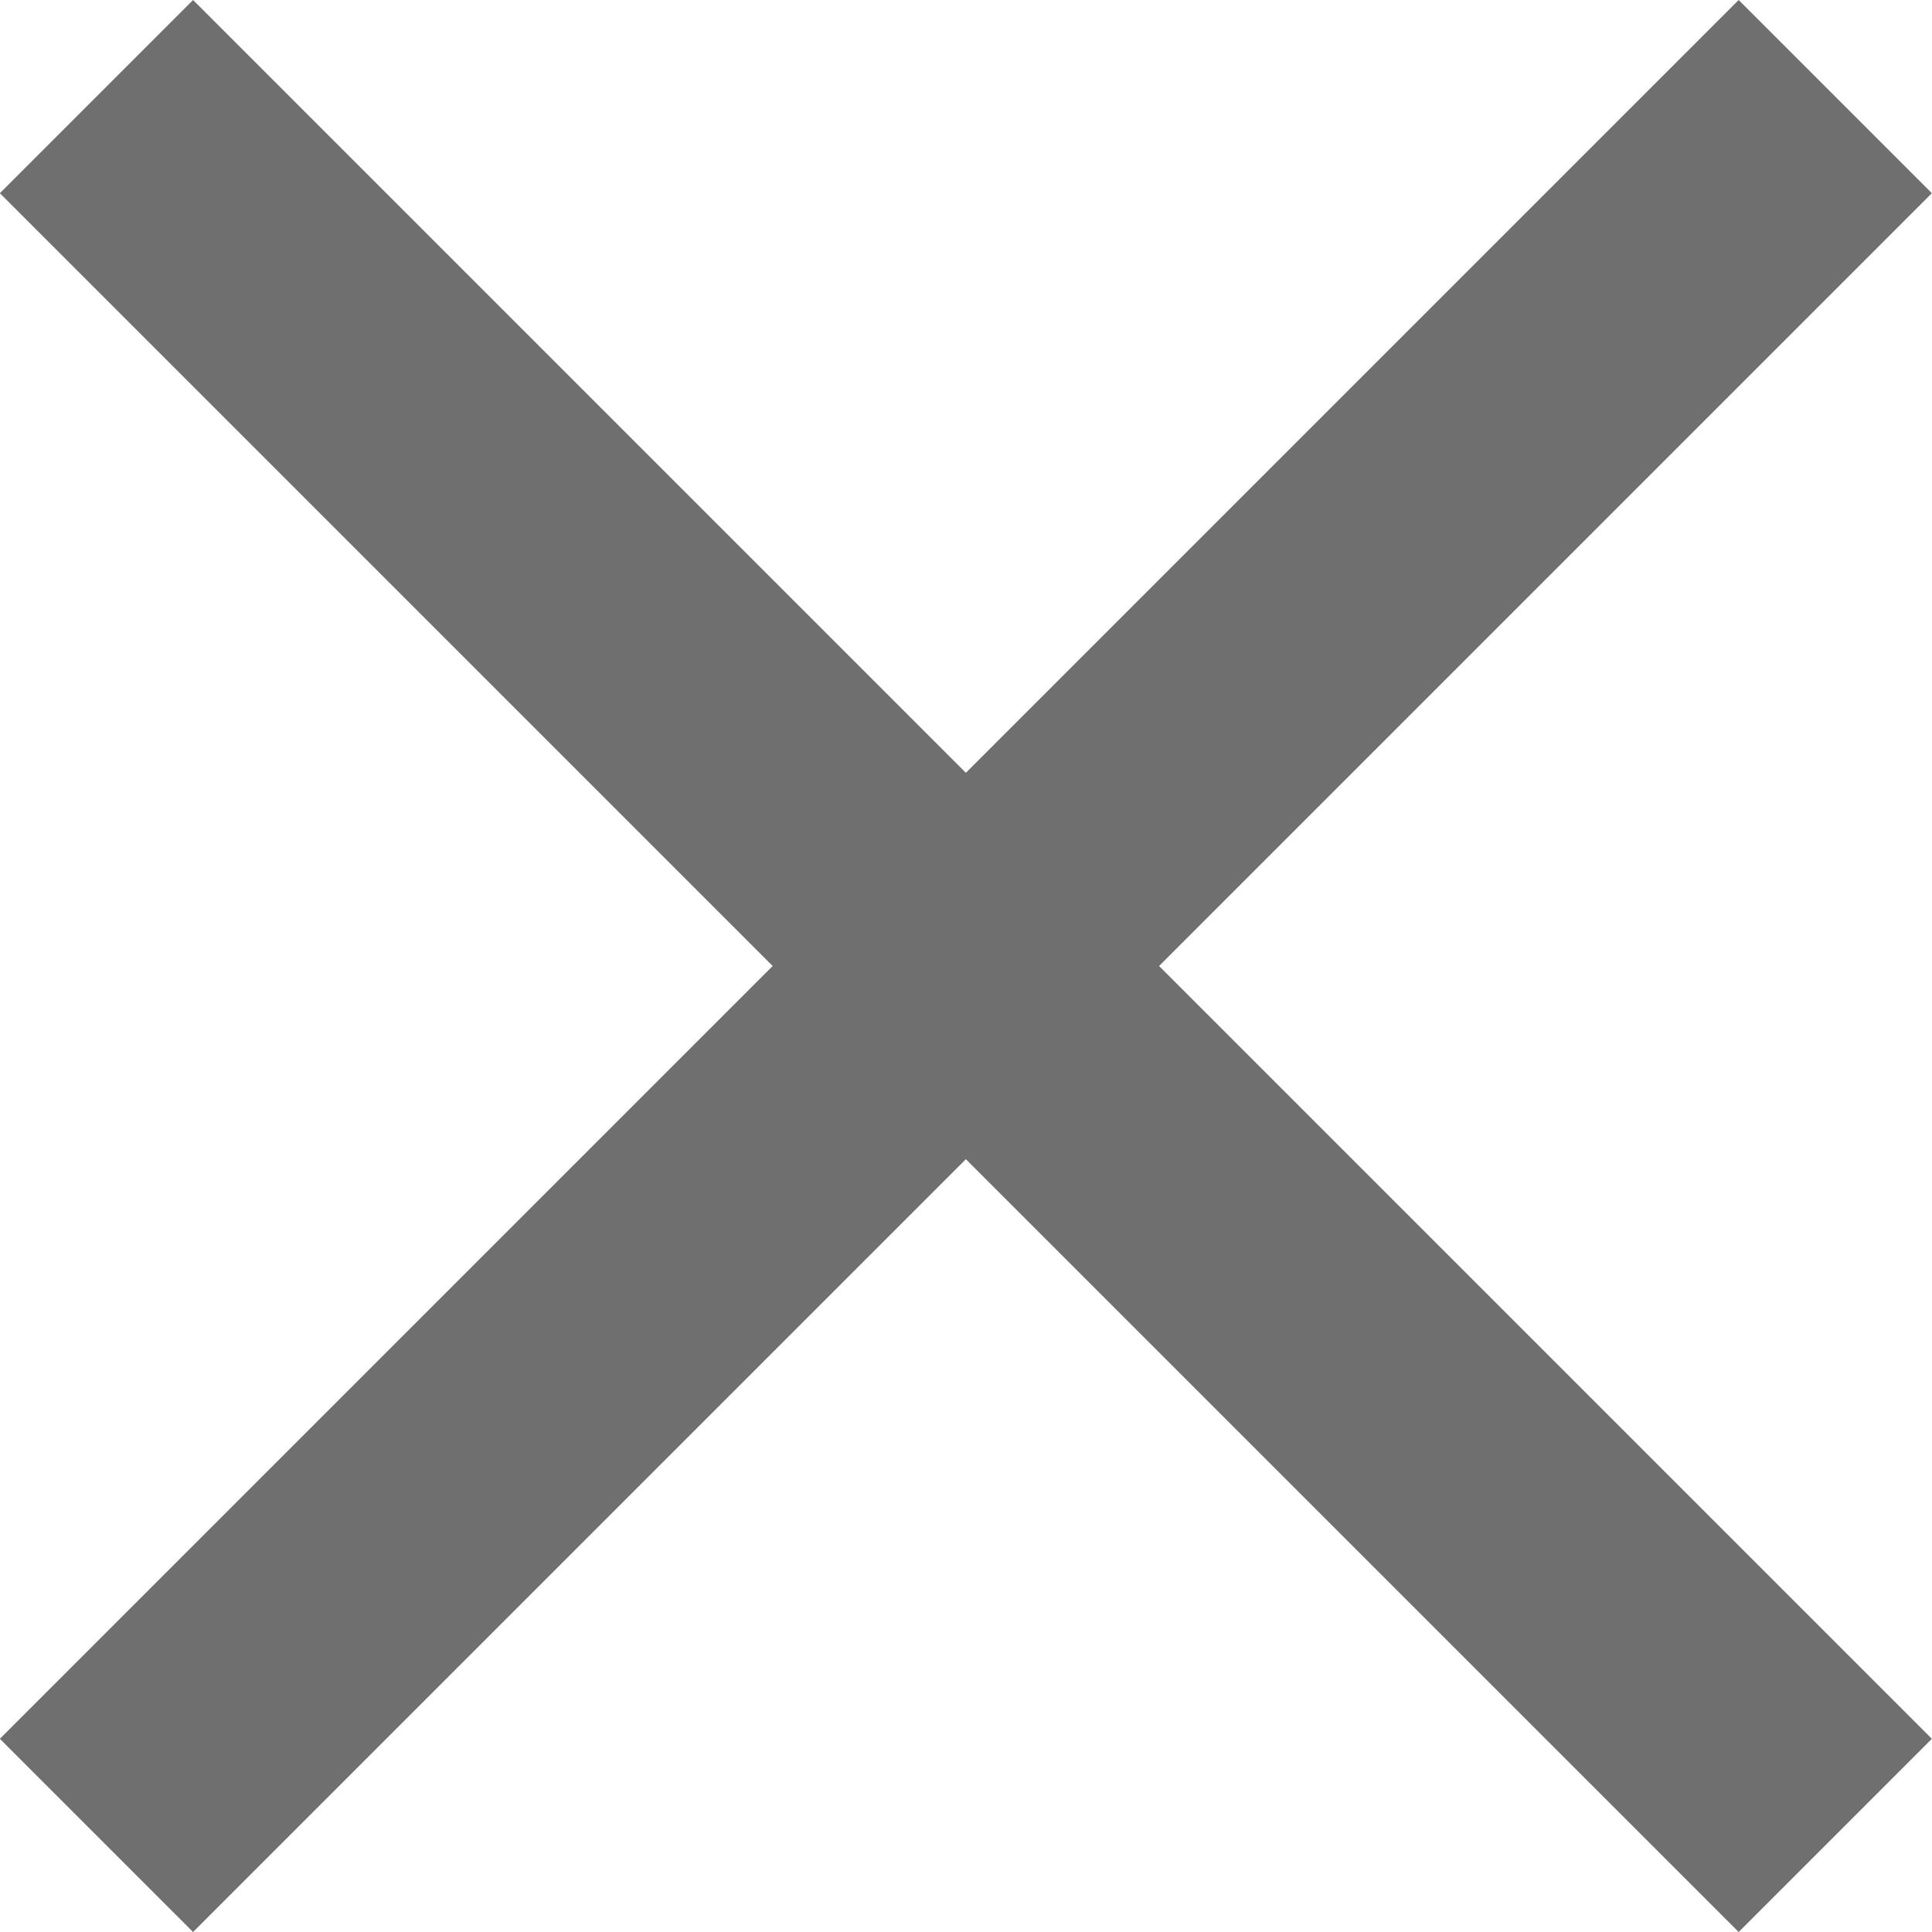
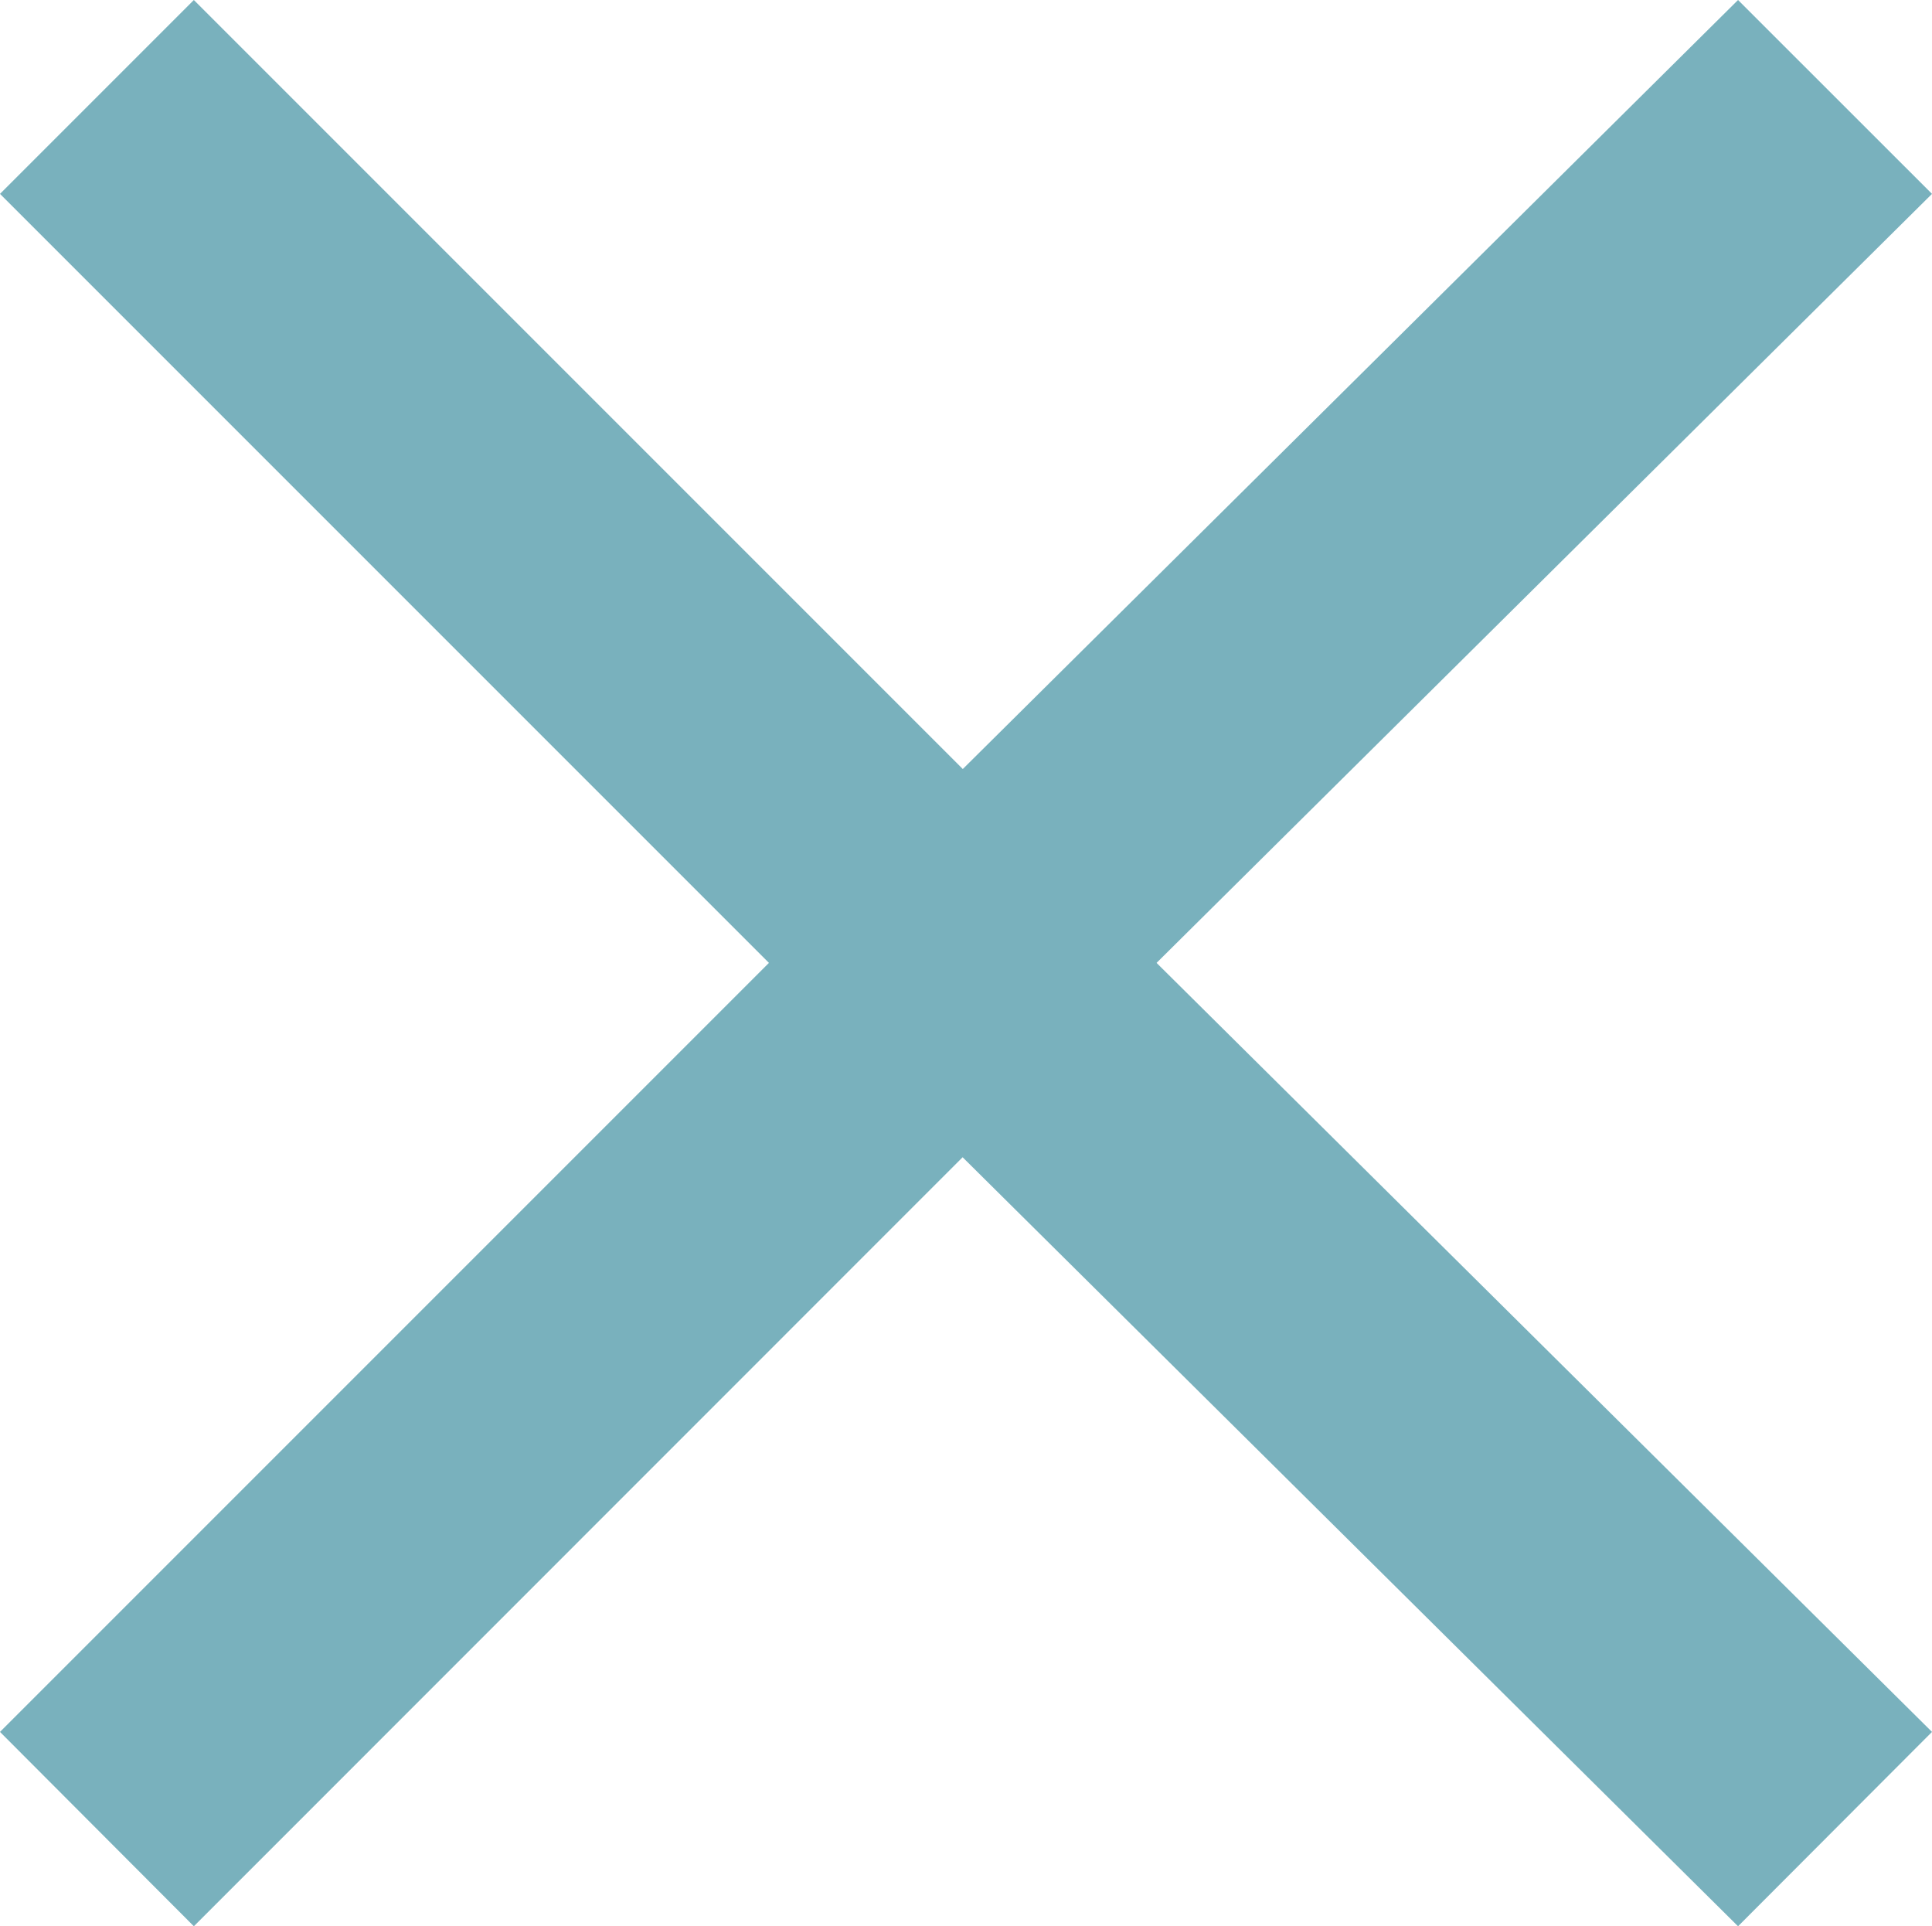
- <svg xmlns="http://www.w3.org/2000/svg" width="14" height="14" viewBox="0 0 14 14">
-   <path id="Path_14401" data-name="Path 14401" d="M18.929,6.329l-1.4-1.4-5.6,5.6-5.6-5.6-1.4,1.4,5.6,5.6-5.6,5.6,1.4,1.4,5.6-5.6,5.6,5.6,1.4-1.4-5.6-5.6Z" transform="translate(-4.93 -4.929)" fill="#6f6f6f" />
+ <svg xmlns="http://www.w3.org/2000/svg" width="20.231" height="20.164" viewBox="0 0 20.231 20.164">
+   <path id="close" d="M20.231,6.061l-8.12,8.052,8.12,8.052L18.2,24.2l-8.12-8.052L2.03,24.2,0,22.165l8.052-8.052L0,6.061l2.03-2.03,8.052,8.052L18.2,4.031Z" transform="translate(0 -4.031)" fill="#79b1bd" />
</svg>
